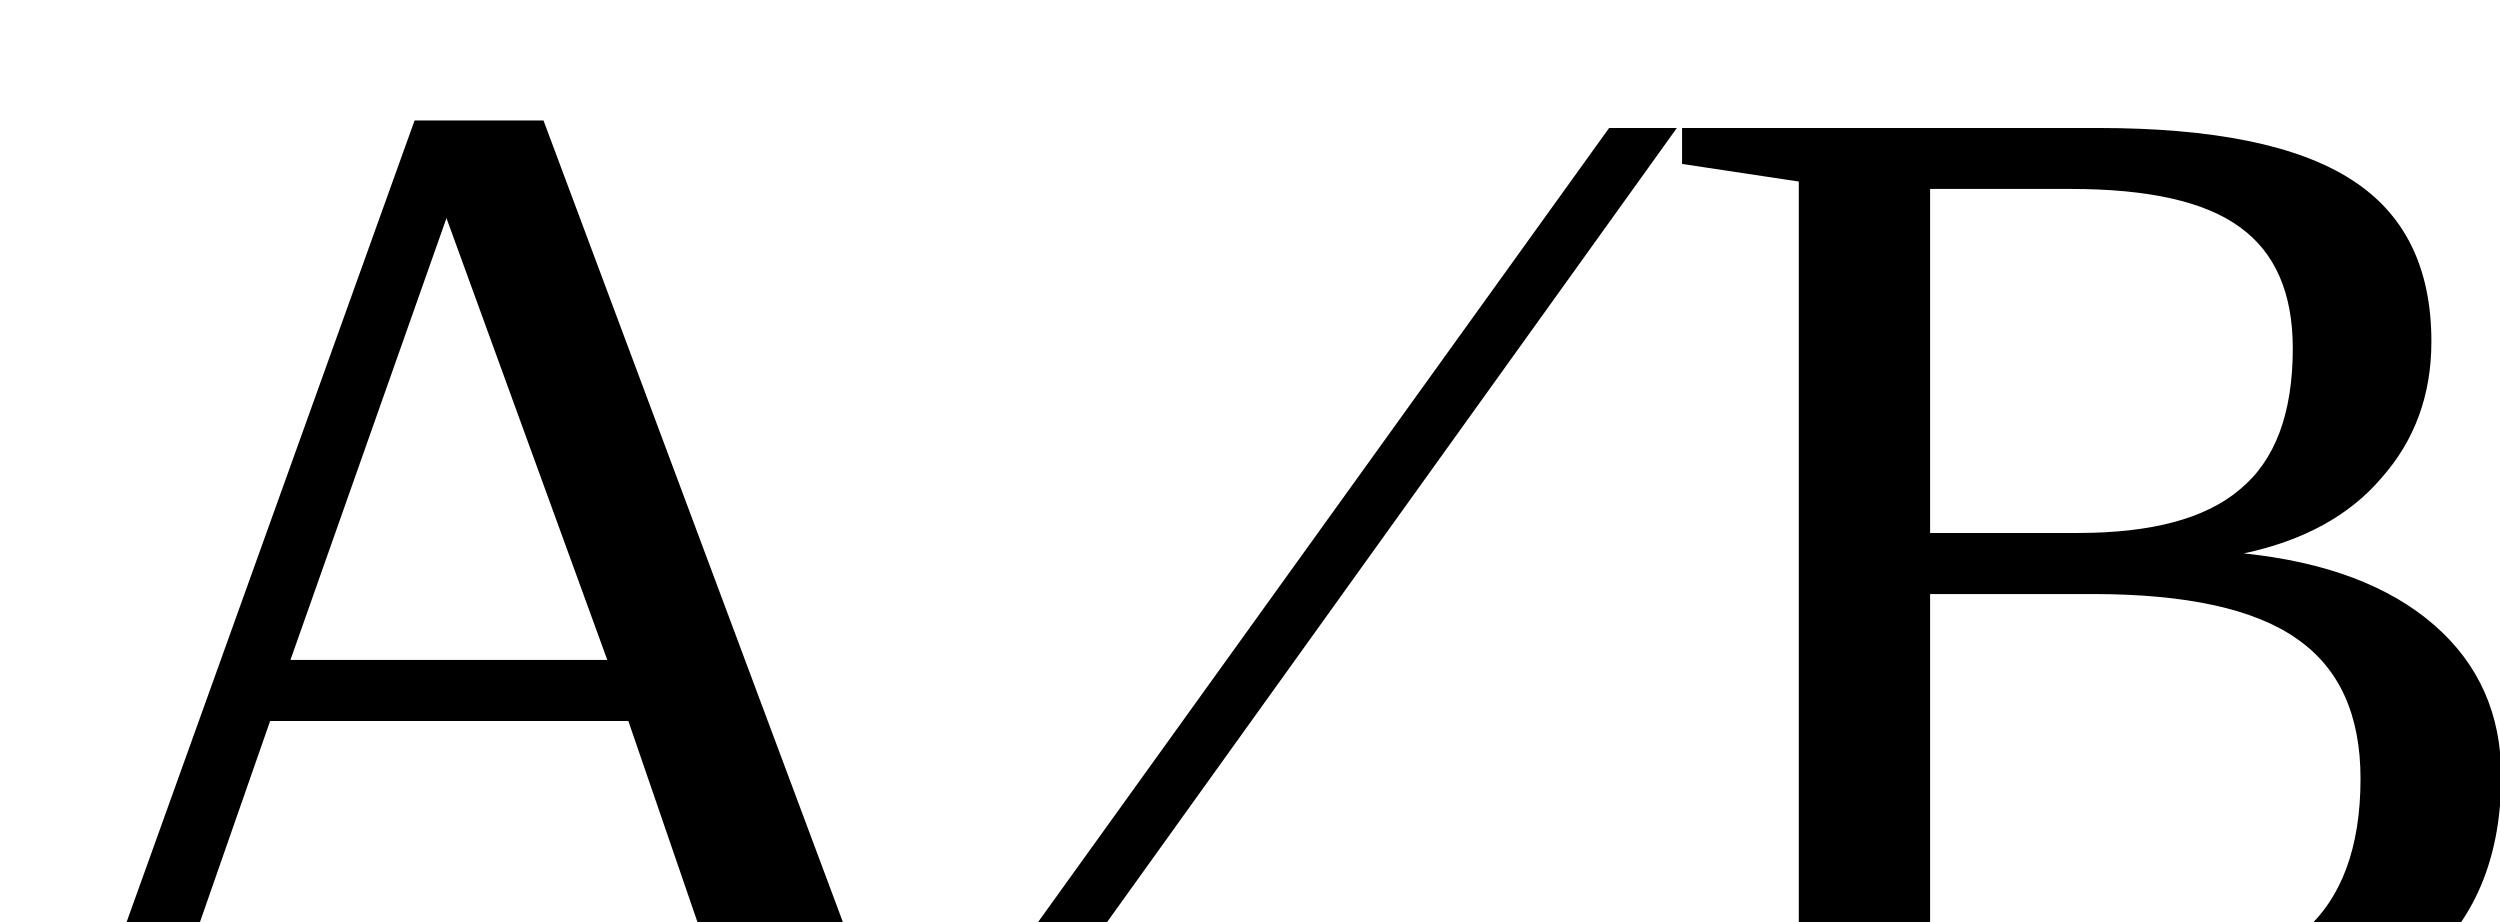
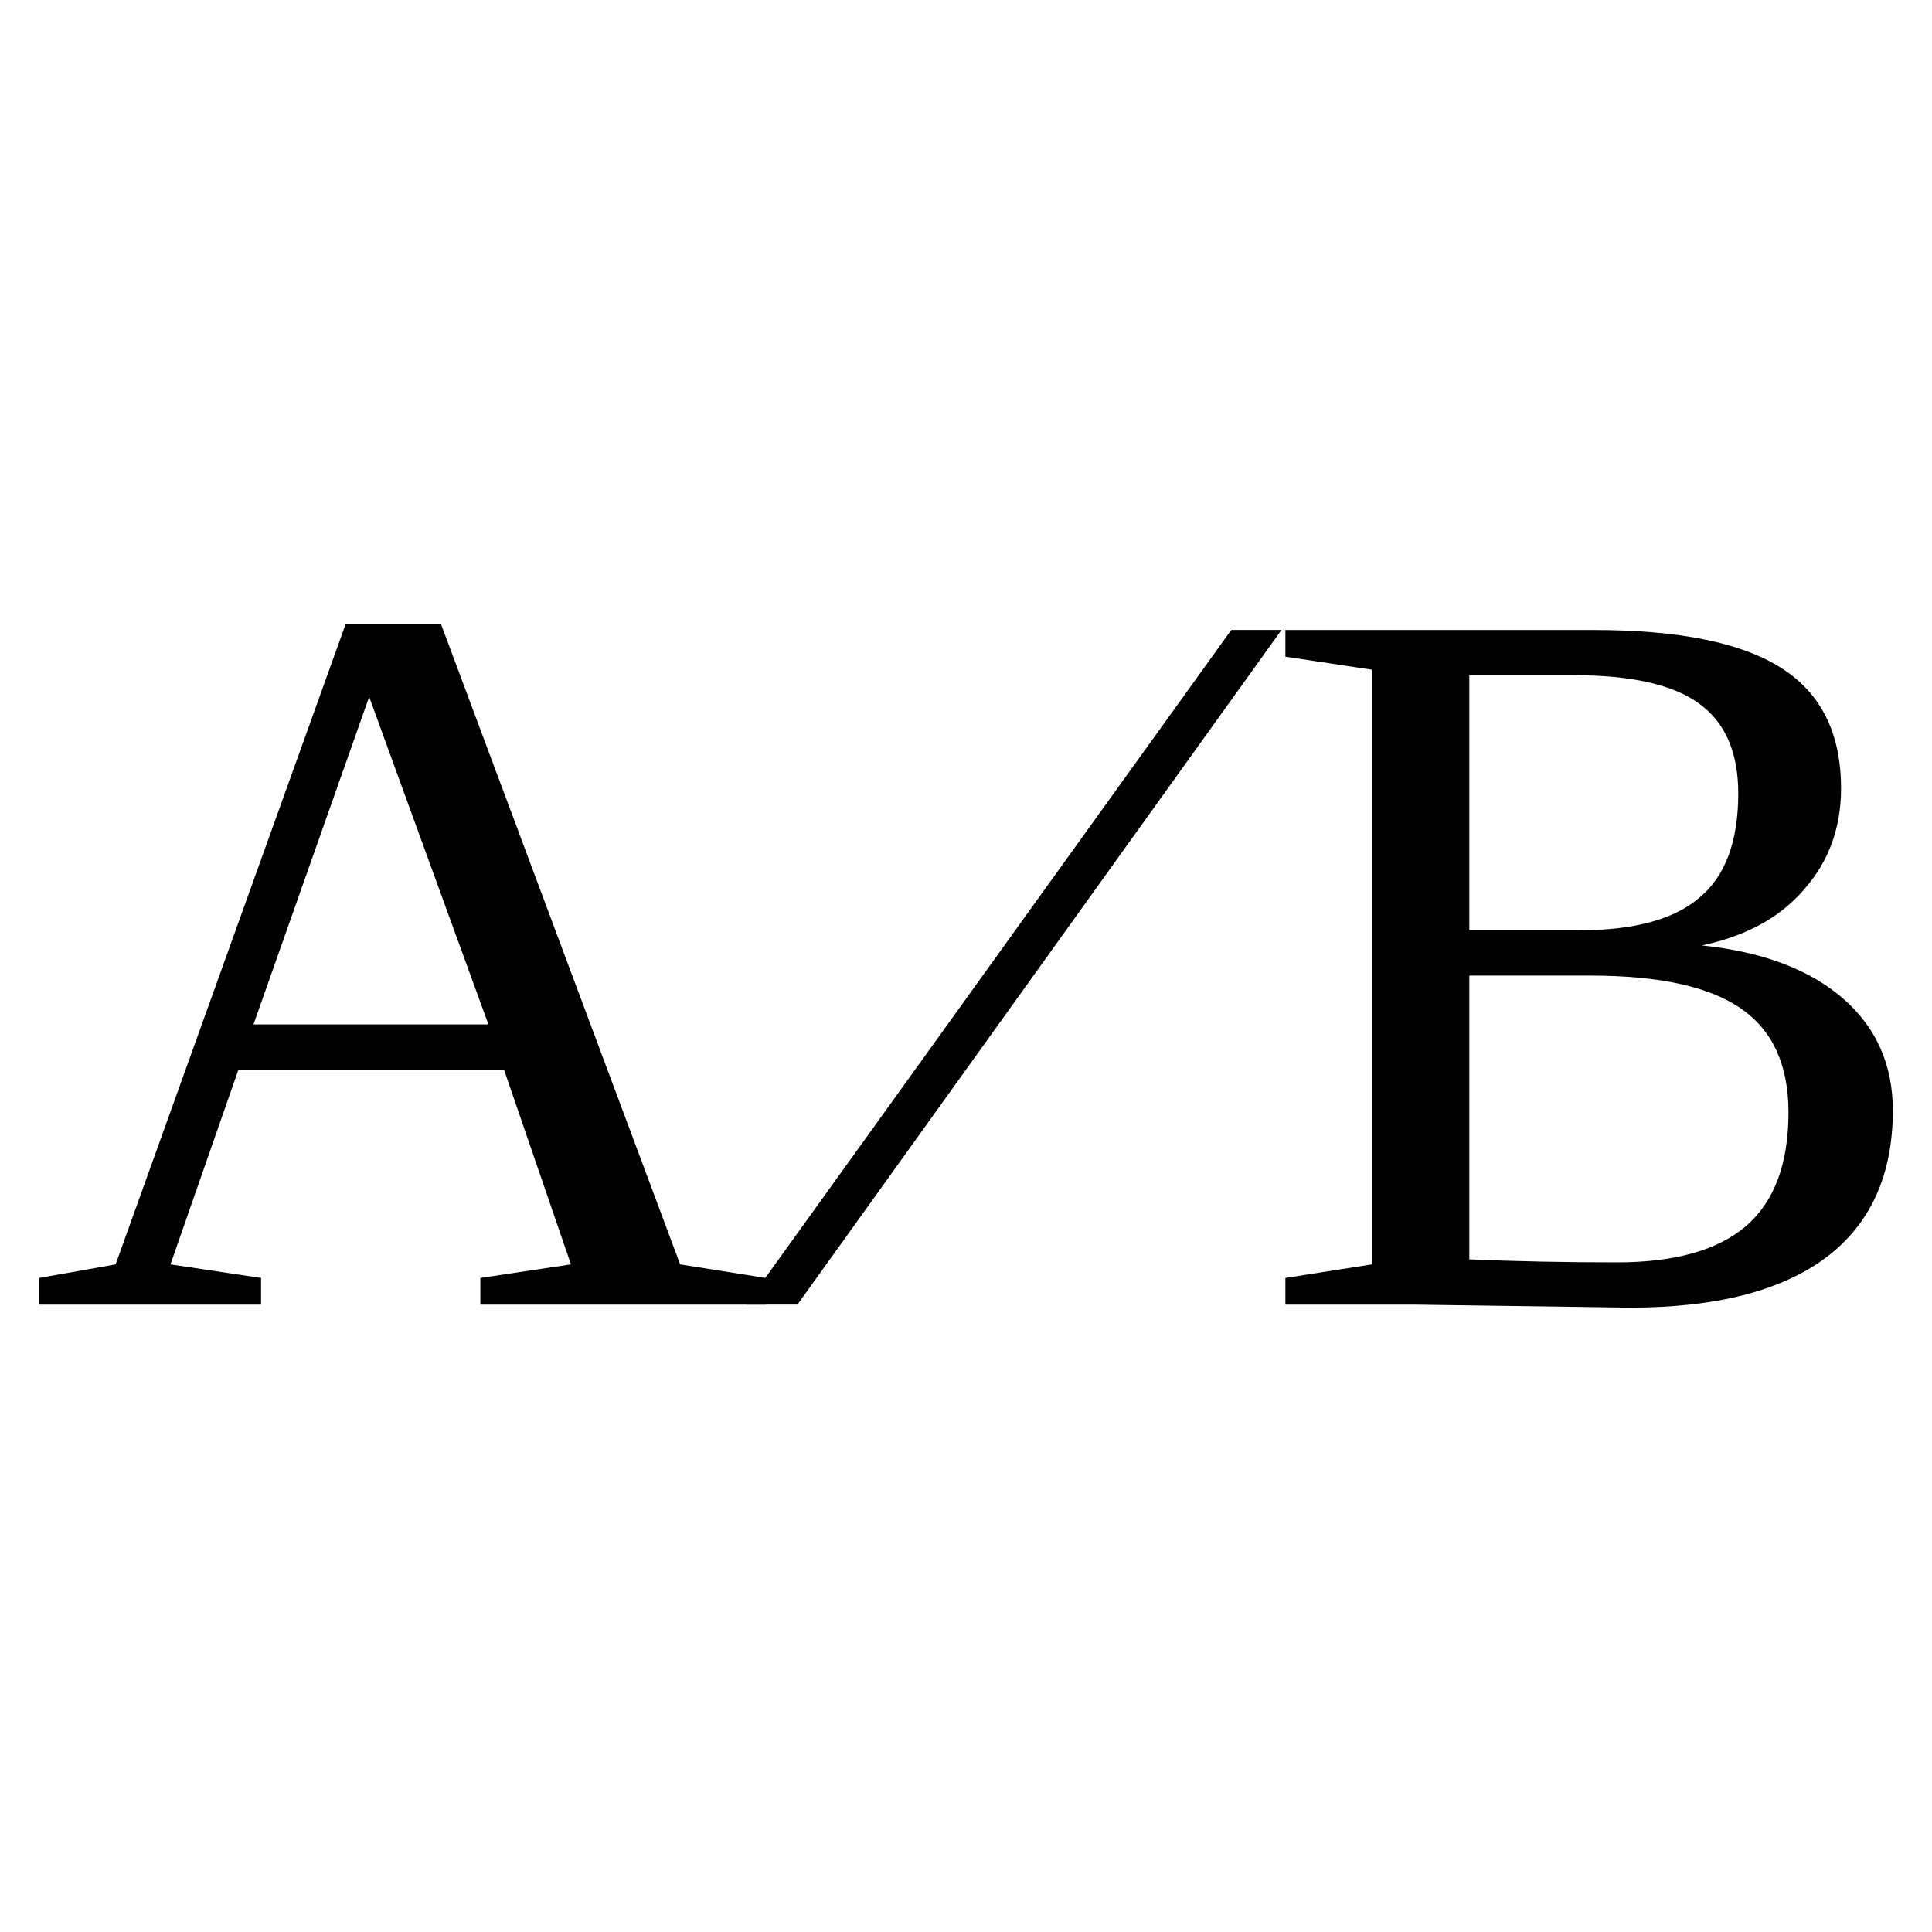
- <svg xmlns="http://www.w3.org/2000/svg" version="1.1">
-   <path d="M 2.885,9.613 V 9.958 H 0.013 V 9.613 L 1.003,9.437 3.978,1.156 H 5.215 L 8.308,9.437 9.415,9.613 V 9.958 H 5.723 V 9.613 L 6.895,9.437 6.029,6.918 H 2.592 L 1.713,9.437 Z M 4.284,2.093 2.787,6.332 H 5.827 Z" />
-   <path d="M 9.826,9.958 H 9.162 L 15.44,1.228 H 16.09 Z" />
-   <path d="M 22,3.343 Q 22,2.543 21.49,2.178 20.99,1.813 19.87,1.813 H 18.52 V 5.114 H 19.94 Q 21,5.114 21.49,4.698 22,4.281 22,3.343 Z M 22.65,7.471 Q 22.65,6.553 22.04,6.13 21.43,5.7 20.08,5.7 H 18.52 V 9.372 Q 19.42,9.411 20.43,9.411 21.55,9.411 22.1,8.942 22.65,8.467 22.65,7.471 Z M 16.14,9.958 V 9.613 L 17.26,9.437 V 1.742 L 16.14,1.573 V 1.228 H 20.13 Q 21.79,1.228 22.56,1.722 23.33,2.211 23.33,3.278 23.33,4.047 22.85,4.587 22.39,5.127 21.53,5.31 22.71,5.433 23.36,6 24,6.56 24,7.445 24,8.701 23.13,9.353 22.26,9.997 20.6,9.997 L 17.81,9.958 Z" />
+ <svg xmlns="http://www.w3.org/2000/svg" version="1.1" id="svg174" width="25" height="25">
+   <defs id="defs178" />
+   <path d="m 3.378,16.537 v 0.345 h -2.872 v -0.345 l 0.99,-0.176 2.975,-8.281 h 1.237 l 3.093,8.281 1.107,0.176 v 0.345 h -3.692 v -0.345 l 1.172,-0.176 -0.866,-2.519 h -3.437 l -0.879,2.519 z m 1.399,-7.52 -1.497,4.239 h 3.04 z" id="path168" />
+   <path d="m 10.319,16.881 h -0.664 l 6.278,-8.73 h 0.65 z" id="path170" />
+   <path d="m 22.493,10.267 q 0,-0.8 -0.51,-1.165 -0.5,-0.365 -1.62,-0.365 h -1.35 v 3.301 h 1.42 q 1.06,0 1.55,-0.416 0.51,-0.417 0.51,-1.355 z m 0.65,4.128 q 0,-0.918 -0.61,-1.341 -0.61,-0.43 -1.96,-0.43 h -1.56 v 3.672 q 0.9,0.039 1.91,0.039 1.12,0 1.67,-0.469 0.55,-0.475 0.55,-1.471 z m -6.51,2.487 v -0.345 l 1.12,-0.176 v -7.695 l -1.12,-0.169 v -0.345 h 3.99 q 1.66,0 2.43,0.494 0.77,0.489 0.77,1.556 0,0.769 -0.48,1.309 -0.46,0.54 -1.32,0.723 1.18,0.123 1.83,0.69 0.64,0.56 0.64,1.445 0,1.256 -0.87,1.908 -0.87,0.644 -2.53,0.644 l -2.79,-0.039 z" id="path172" />
</svg>
